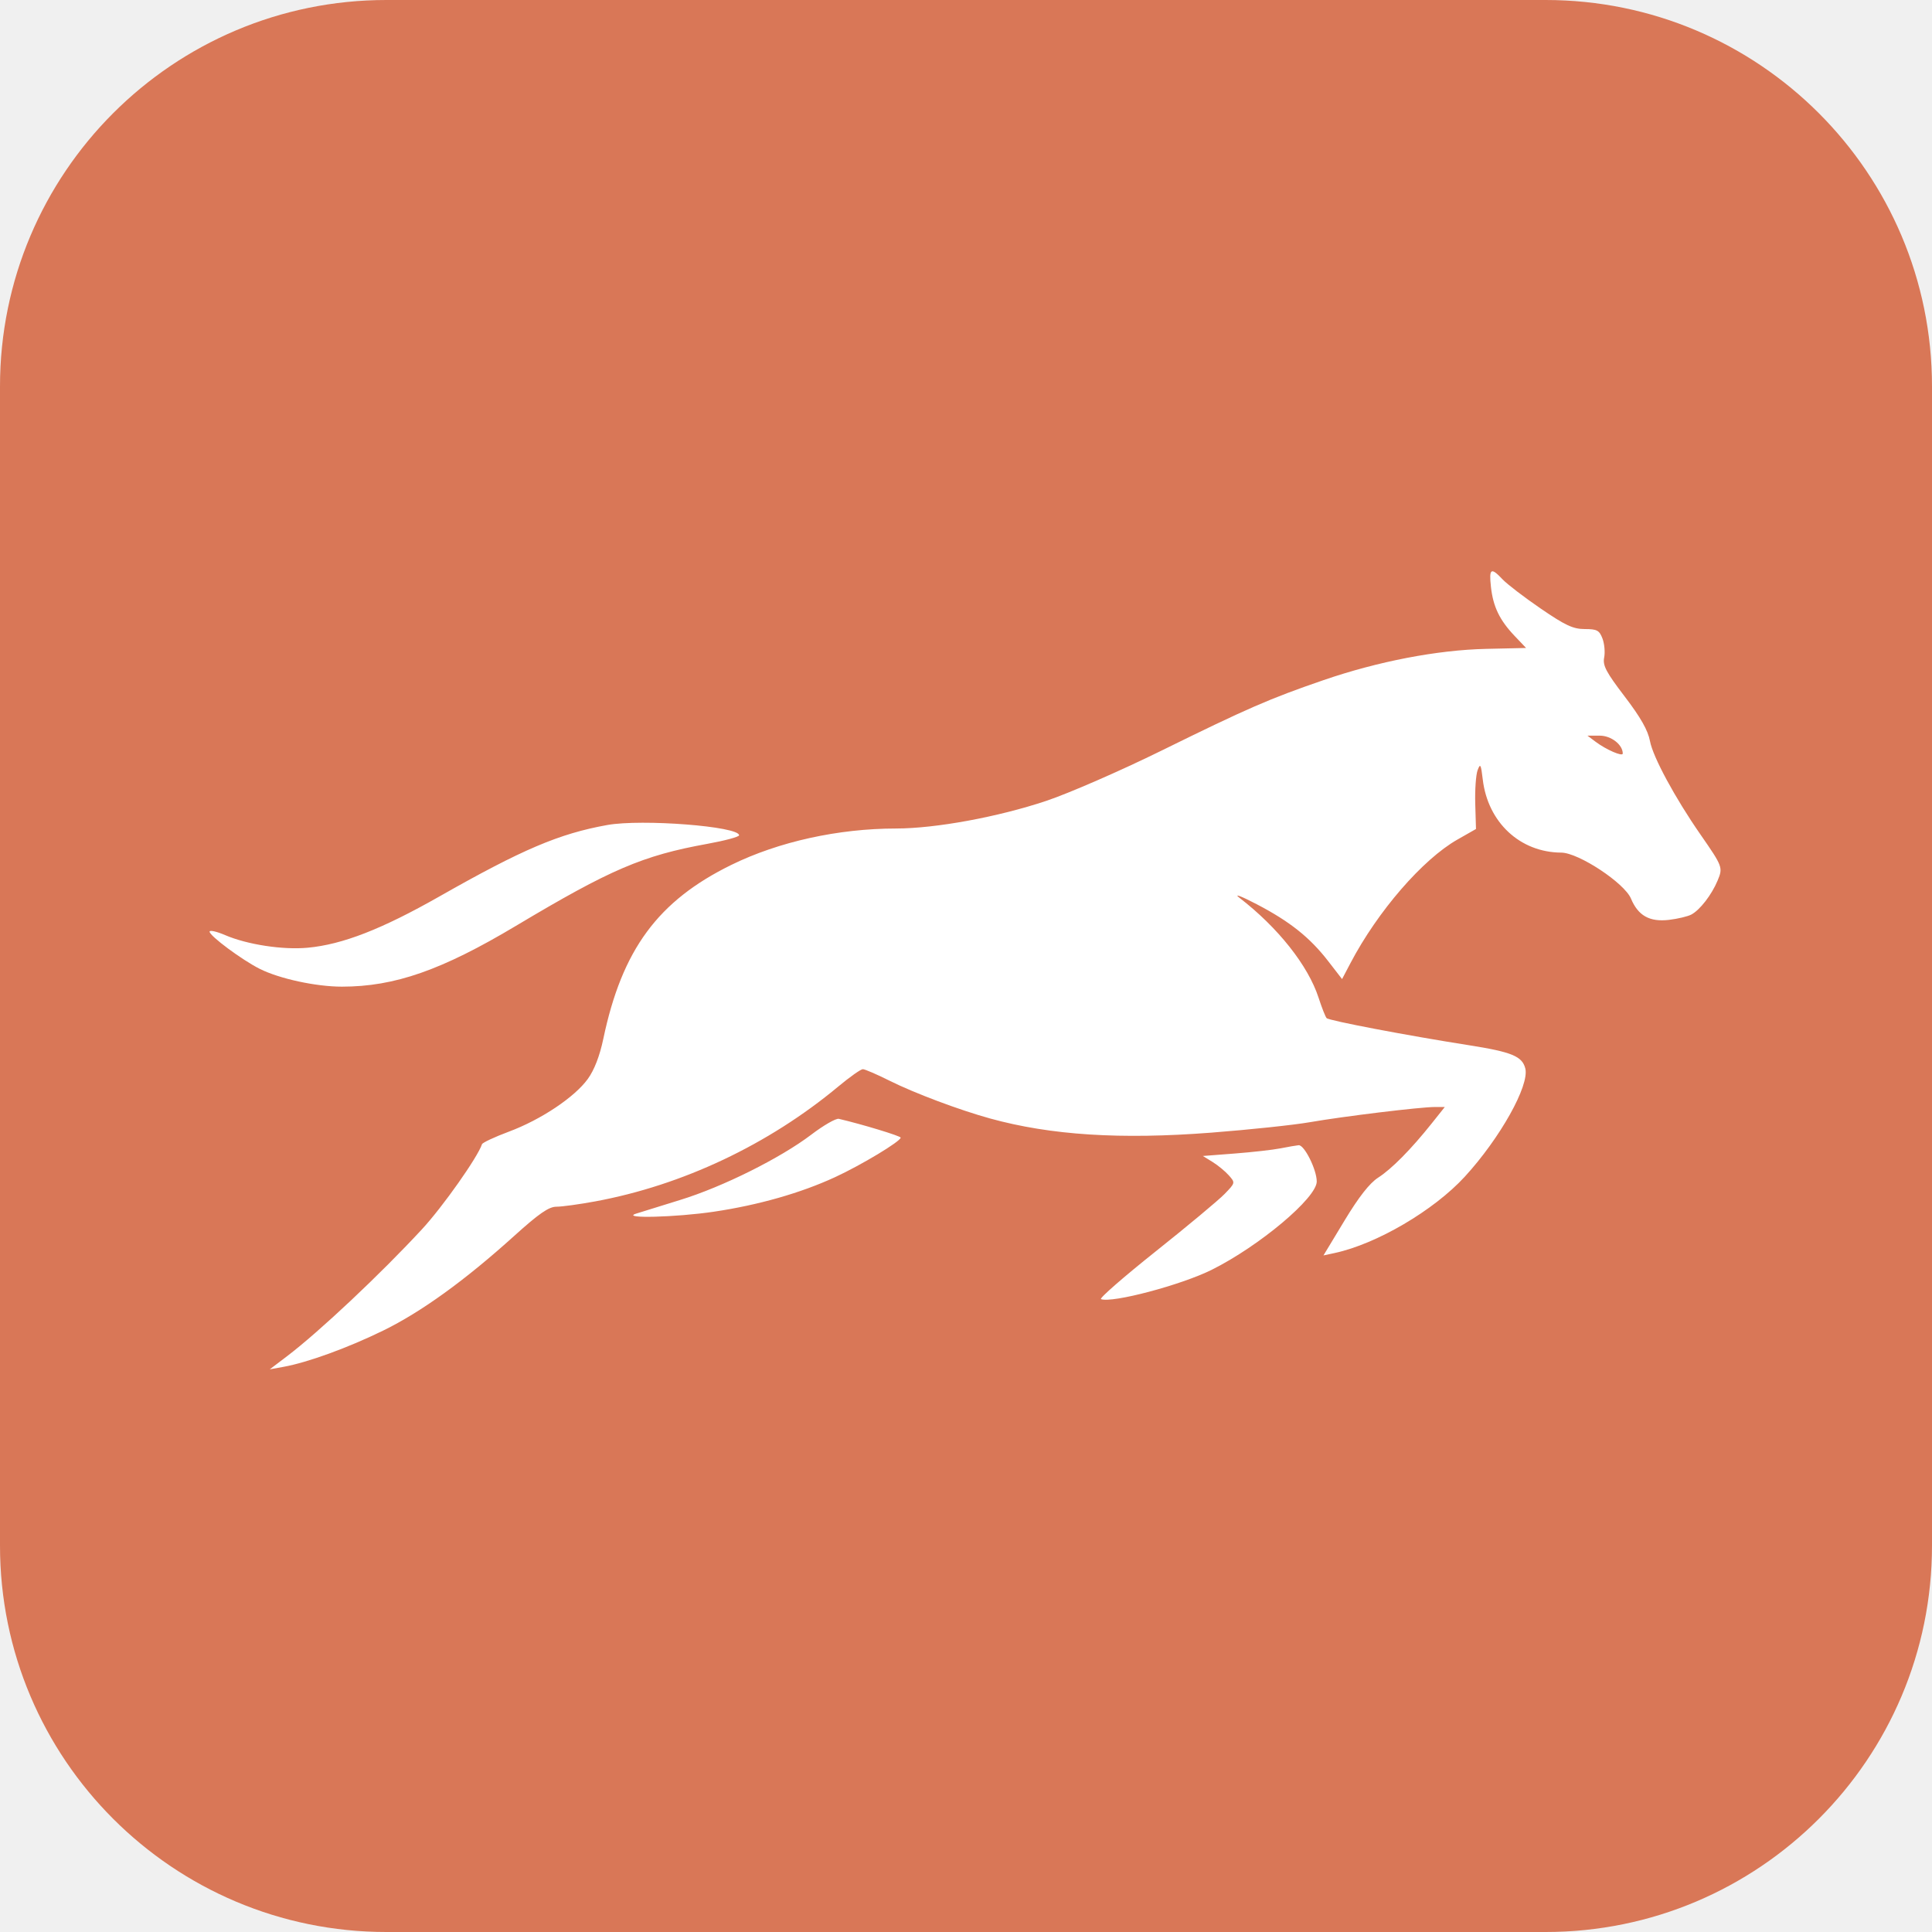
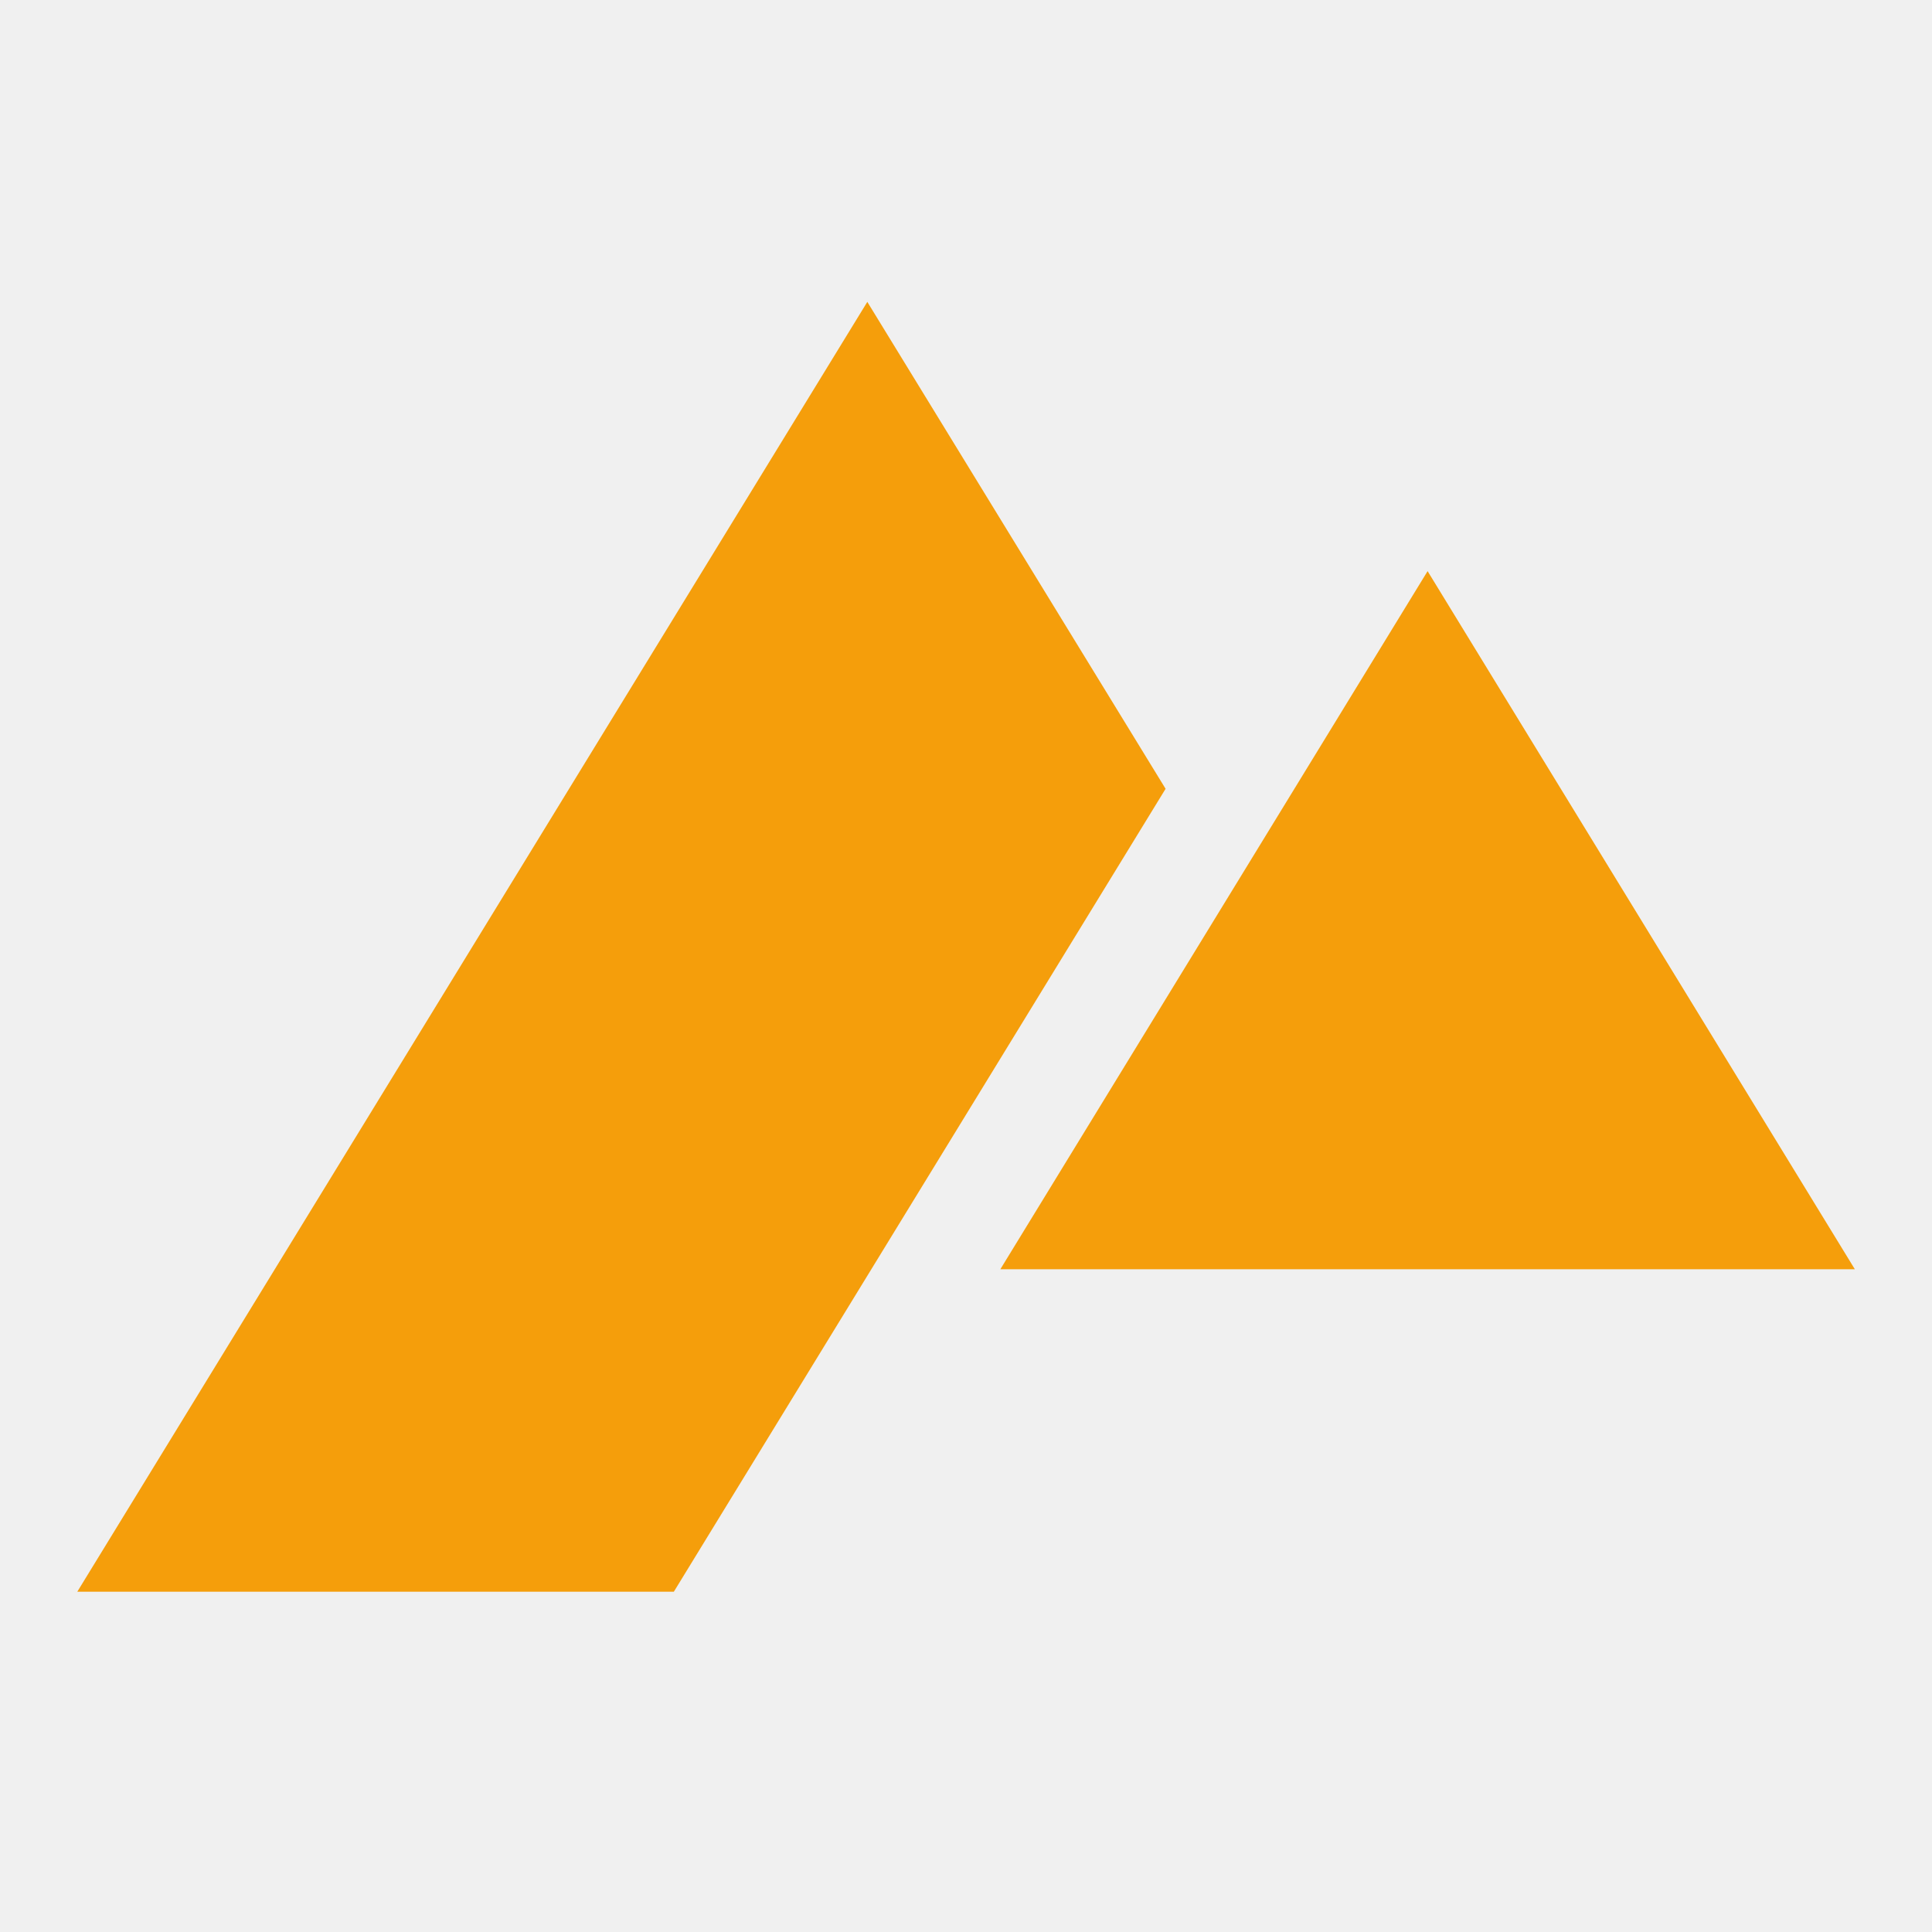
- <svg xmlns="http://www.w3.org/2000/svg" viewBox="0 0 100 100">
-   <rect width="100" height="100" rx="20" fill="#D97757" />
-   <g transform="translate(-41.119,-8.729) scale(0.17797)">
-     <path d="M 664.661 219.724 C 665.296 225.500, 667.182 229.408, 671.549 234 L 674.878 237.500 663.251 237.763 C 649.050 238.084, 631.806 241.402, 615.906 246.873 C 600.261 252.256, 593.858 255.042, 568.884 267.337 C 556.996 273.190, 541.890 279.777, 535.315 281.976 C 521.312 286.657, 503.150 289.998, 491.651 290.006 C 474.836 290.018, 457.518 293.839, 443.782 300.569 C 422.401 311.043, 411.961 325.217, 406.510 351.169 C 405.461 356.165, 403.885 360.239, 401.991 362.854 C 398.141 368.168, 388.367 374.692, 379.045 378.170 C 374.898 379.717, 371.378 381.365, 371.223 381.832 C 369.954 385.639, 359.823 399.999, 353.818 406.503 C 341.820 419.498, 323.867 436.392, 314.500 443.501 L 309.500 447.296 313.500 446.572 C 320.538 445.297, 332.213 441.049, 342.500 436.019 C 353.569 430.606, 366.266 421.432, 380.570 408.514 C 387.820 401.966, 390.664 400, 392.888 400 C 394.478 400, 399.541 399.305, 404.140 398.456 C 429.544 393.764, 454.534 381.953, 474.875 365.024 C 478.196 362.261, 481.393 360, 481.981 360 C 482.569 360, 486.076 361.514, 489.775 363.364 C 496.978 366.966, 510.049 371.876, 519 374.342 C 536.671 379.210, 556.889 380.503, 583.352 378.458 C 594.434 377.602, 607.325 376.236, 612 375.421 C 621.793 373.715, 644.127 371, 648.364 371 L 651.241 371 647.457 375.750 C 641.445 383.296, 635.793 389.019, 631.849 391.553 C 629.375 393.144, 626.226 397.165, 622.077 404.034 L 615.954 414.169 619.227 413.465 C 631.422 410.843, 648.062 401.077, 657.063 391.258 C 667.337 380.052, 675.908 364.723, 674.656 359.793 C 673.754 356.239, 670.709 354.990, 658.138 353.015 C 640.235 350.203, 617.571 345.886, 616.873 345.156 C 616.528 344.795, 615.477 342.132, 614.538 339.237 C 611.501 329.875, 602.720 318.786, 591.500 310.144 C 589.800 308.834, 591.967 309.641, 596.500 312.006 C 606.180 317.055, 611.988 321.679, 617.339 328.594 L 621.365 333.798 623.808 329.149 C 631.729 314.074, 644.792 298.985, 654.906 293.228 L 660.312 290.151 660.098 282.820 C 659.980 278.788, 660.287 274.397, 660.781 273.063 C 661.564 270.947, 661.756 271.291, 662.284 275.750 C 663.762 288.231, 673.127 296.955, 685.116 297.018 C 690.142 297.044, 703.493 305.852, 705.391 310.393 C 707.471 315.371, 710.812 317.239, 716.451 316.576 C 718.992 316.277, 721.920 315.578, 722.958 315.023 C 725.458 313.685, 728.850 309.294, 730.578 305.160 C 732.171 301.347, 732.073 301.084, 725.589 291.740 C 718.192 281.080, 711.784 269.225, 710.921 264.605 C 710.332 261.454, 708.213 257.714, 703.565 251.623 C 698.149 244.524, 697.131 242.592, 697.591 240.283 C 697.896 238.752, 697.674 236.262, 697.098 234.750 C 696.189 232.367, 695.502 232, 691.945 232 C 688.570 232, 686.289 230.938, 679.121 226.028 C 674.325 222.744, 669.333 218.919, 668.027 217.528 C 664.669 213.954, 664.070 214.345, 664.661 219.724 M 695.115 264.790 C 698.188 267.096, 703 269.178, 703 268.201 C 703 265.626, 699.621 263, 696.308 263 L 692.730 263 695.115 264.790 M 407.660 288.991 C 393.670 291.503, 382.969 296.057, 358.818 309.780 C 342.077 319.292, 330.669 323.733, 320.547 324.678 C 313.301 325.354, 302.984 323.780, 296.525 321.011 C 294.036 319.944, 292 319.491, 292 320.003 C 292 321.241, 301.442 328.244, 306.598 330.830 C 312.315 333.698, 322.949 336, 330.474 336 C 345.833 336, 359.476 331.233, 381.126 318.302 C 408.655 301.860, 417.945 297.880, 436.750 294.470 C 441.837 293.547, 446 292.425, 446 291.977 C 446 289.382, 417.739 287.181, 407.660 288.991 M 467 379.038 C 458.012 385.872, 441.167 394.261, 428.837 398.043 C 423.151 399.787, 417.375 401.580, 416 402.028 C 411.461 403.506, 427.608 403.094, 438.683 401.450 C 451.585 399.534, 463.939 396.013, 473.893 391.414 C 481.563 387.870, 492.975 380.997, 492.991 379.911 C 492.998 379.436, 481.740 376.015, 475 374.444 C 474.175 374.252, 470.575 376.319, 467 379.038 M 603.500 383.020 C 601.300 383.454, 595.310 384.133, 590.189 384.528 L 580.877 385.247 583.689 386.980 C 585.235 387.934, 587.366 389.688, 588.425 390.879 C 590.340 393.033, 590.333 393.061, 587.186 396.308 C 585.447 398.103, 576.414 405.630, 567.114 413.036 C 557.814 420.441, 550.676 426.673, 551.252 426.883 C 554.537 428.085, 574.595 422.767, 583.469 418.341 C 597.340 411.423, 614 397.418, 614 392.675 C 614 389.223, 610.376 381.961, 608.730 382.115 C 608.053 382.178, 605.700 382.585, 603.500 383.020" fill="#FFFFFF" fill-rule="evenodd" />
+ <svg xmlns="http://www.w3.org/2000/svg" viewBox="0 0 64 64" width="64" height="64">
+   <g transform="translate(2.56 10.00) scale(0.5341)" fill="#F59E0B">
+     <polygon points="0,80 49,0 67.5,30.2 37,80" />
+     <polygon points="57.25,60 83.75,16.7 110.25,60" />
  </g>
</svg>
